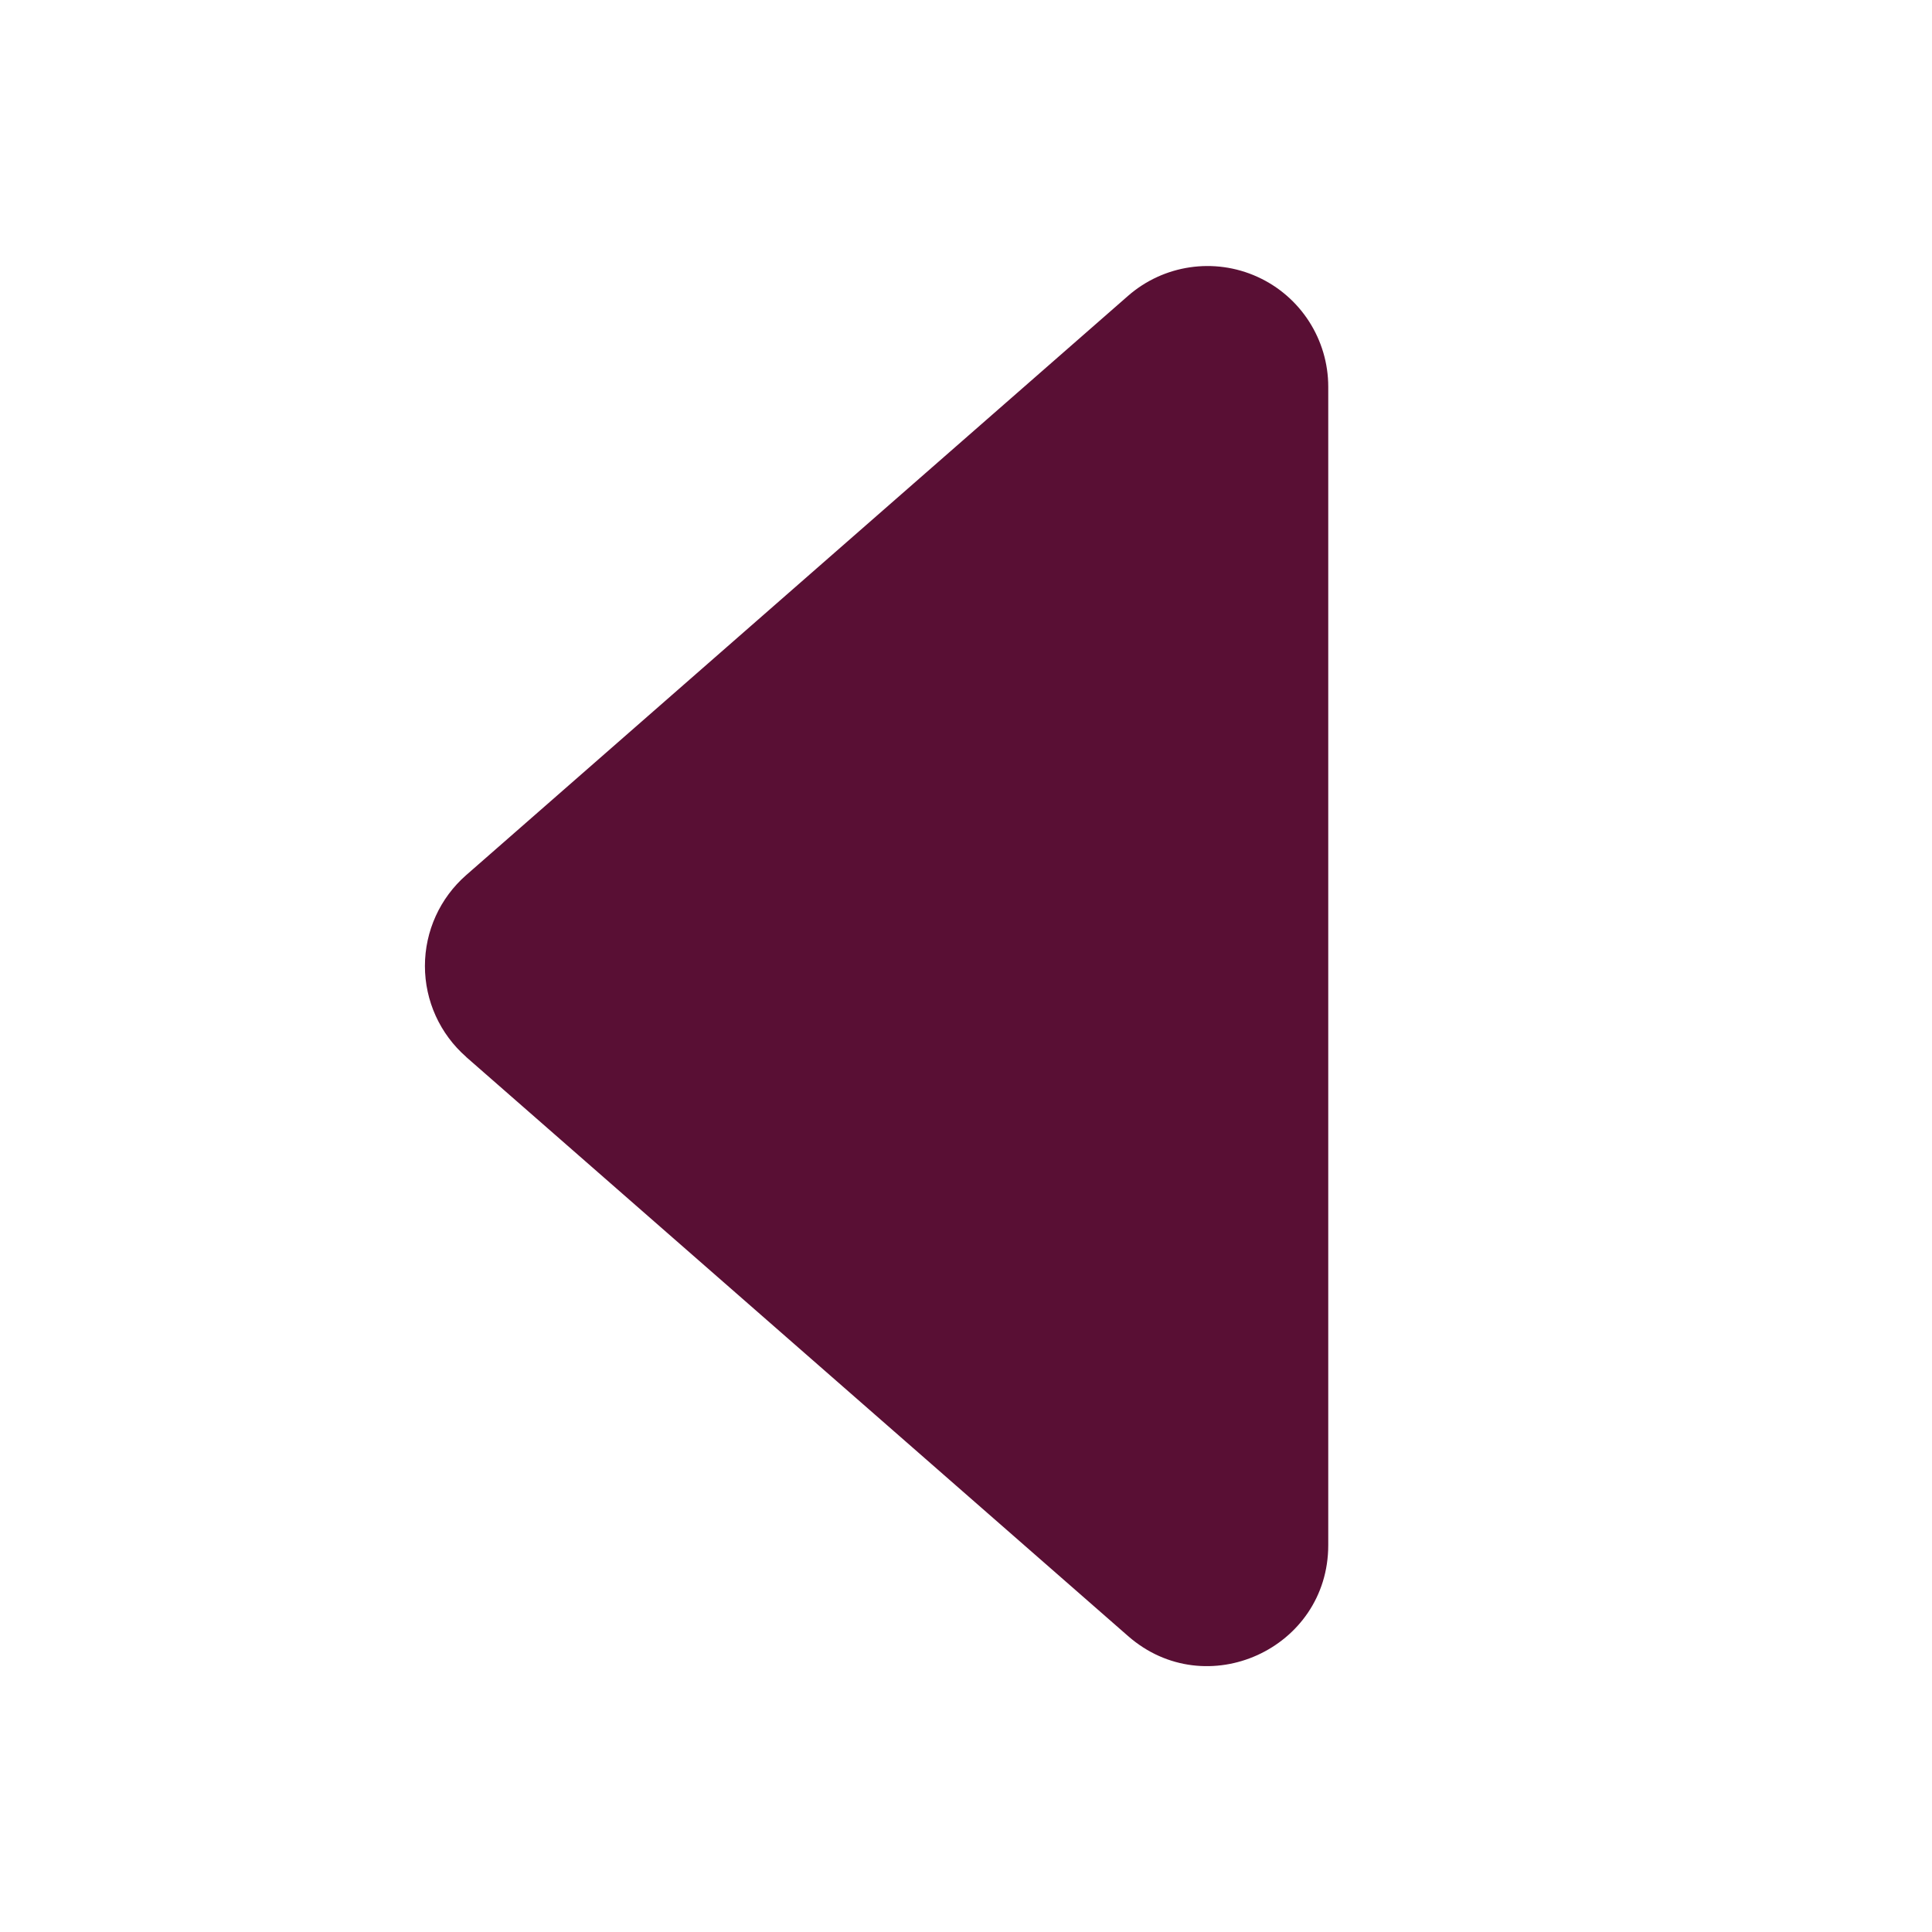
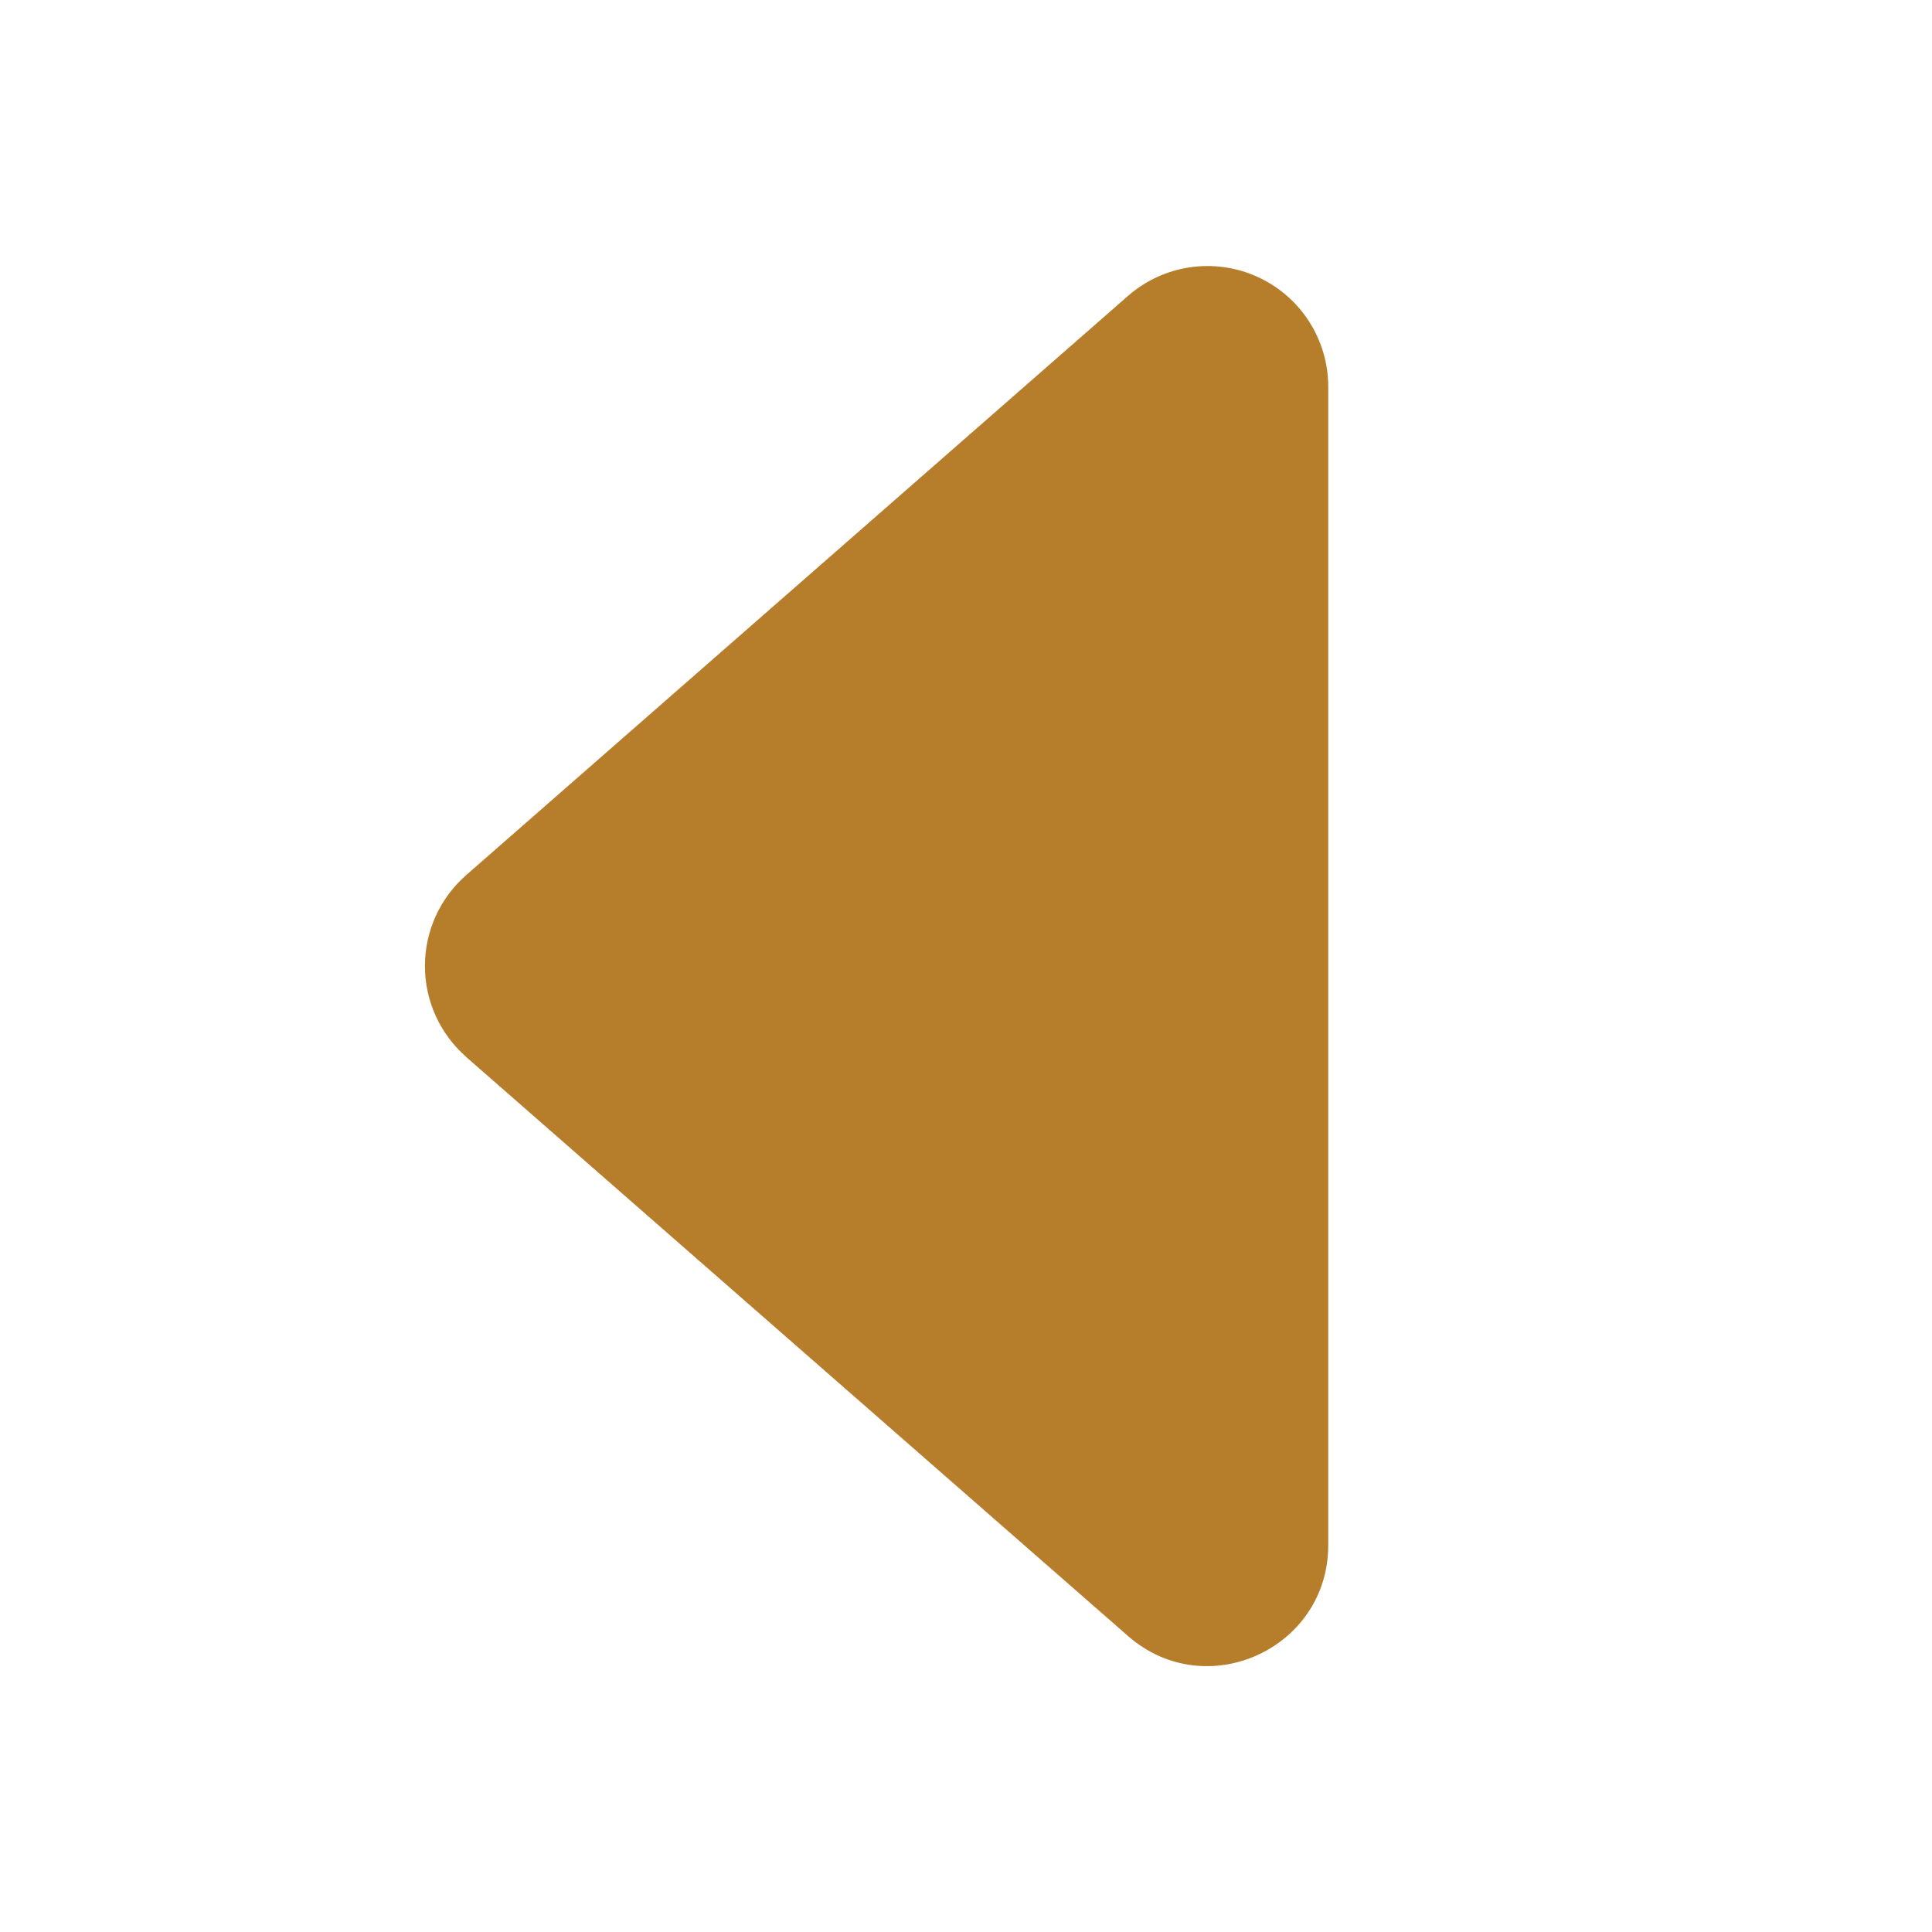
- <svg xmlns="http://www.w3.org/2000/svg" width="16" height="16" fill="#590f34" class="bi bi-caret-left-fill" viewBox="0 0 16 16">
+ <svg xmlns="http://www.w3.org/2000/svg" width="16" height="16" fill="rgba(167, 100, 0, 0.831)" class="bi bi-caret-left-fill" viewBox="0 0 16 16">
  <path d="m3.86 8.753 5.482 4.796c.646.566 1.658.106 1.658-.753V3.204a1 1 0 0 0-1.659-.753l-5.48 4.796a1 1 0 0 0 0 1.506z" />
</svg>
